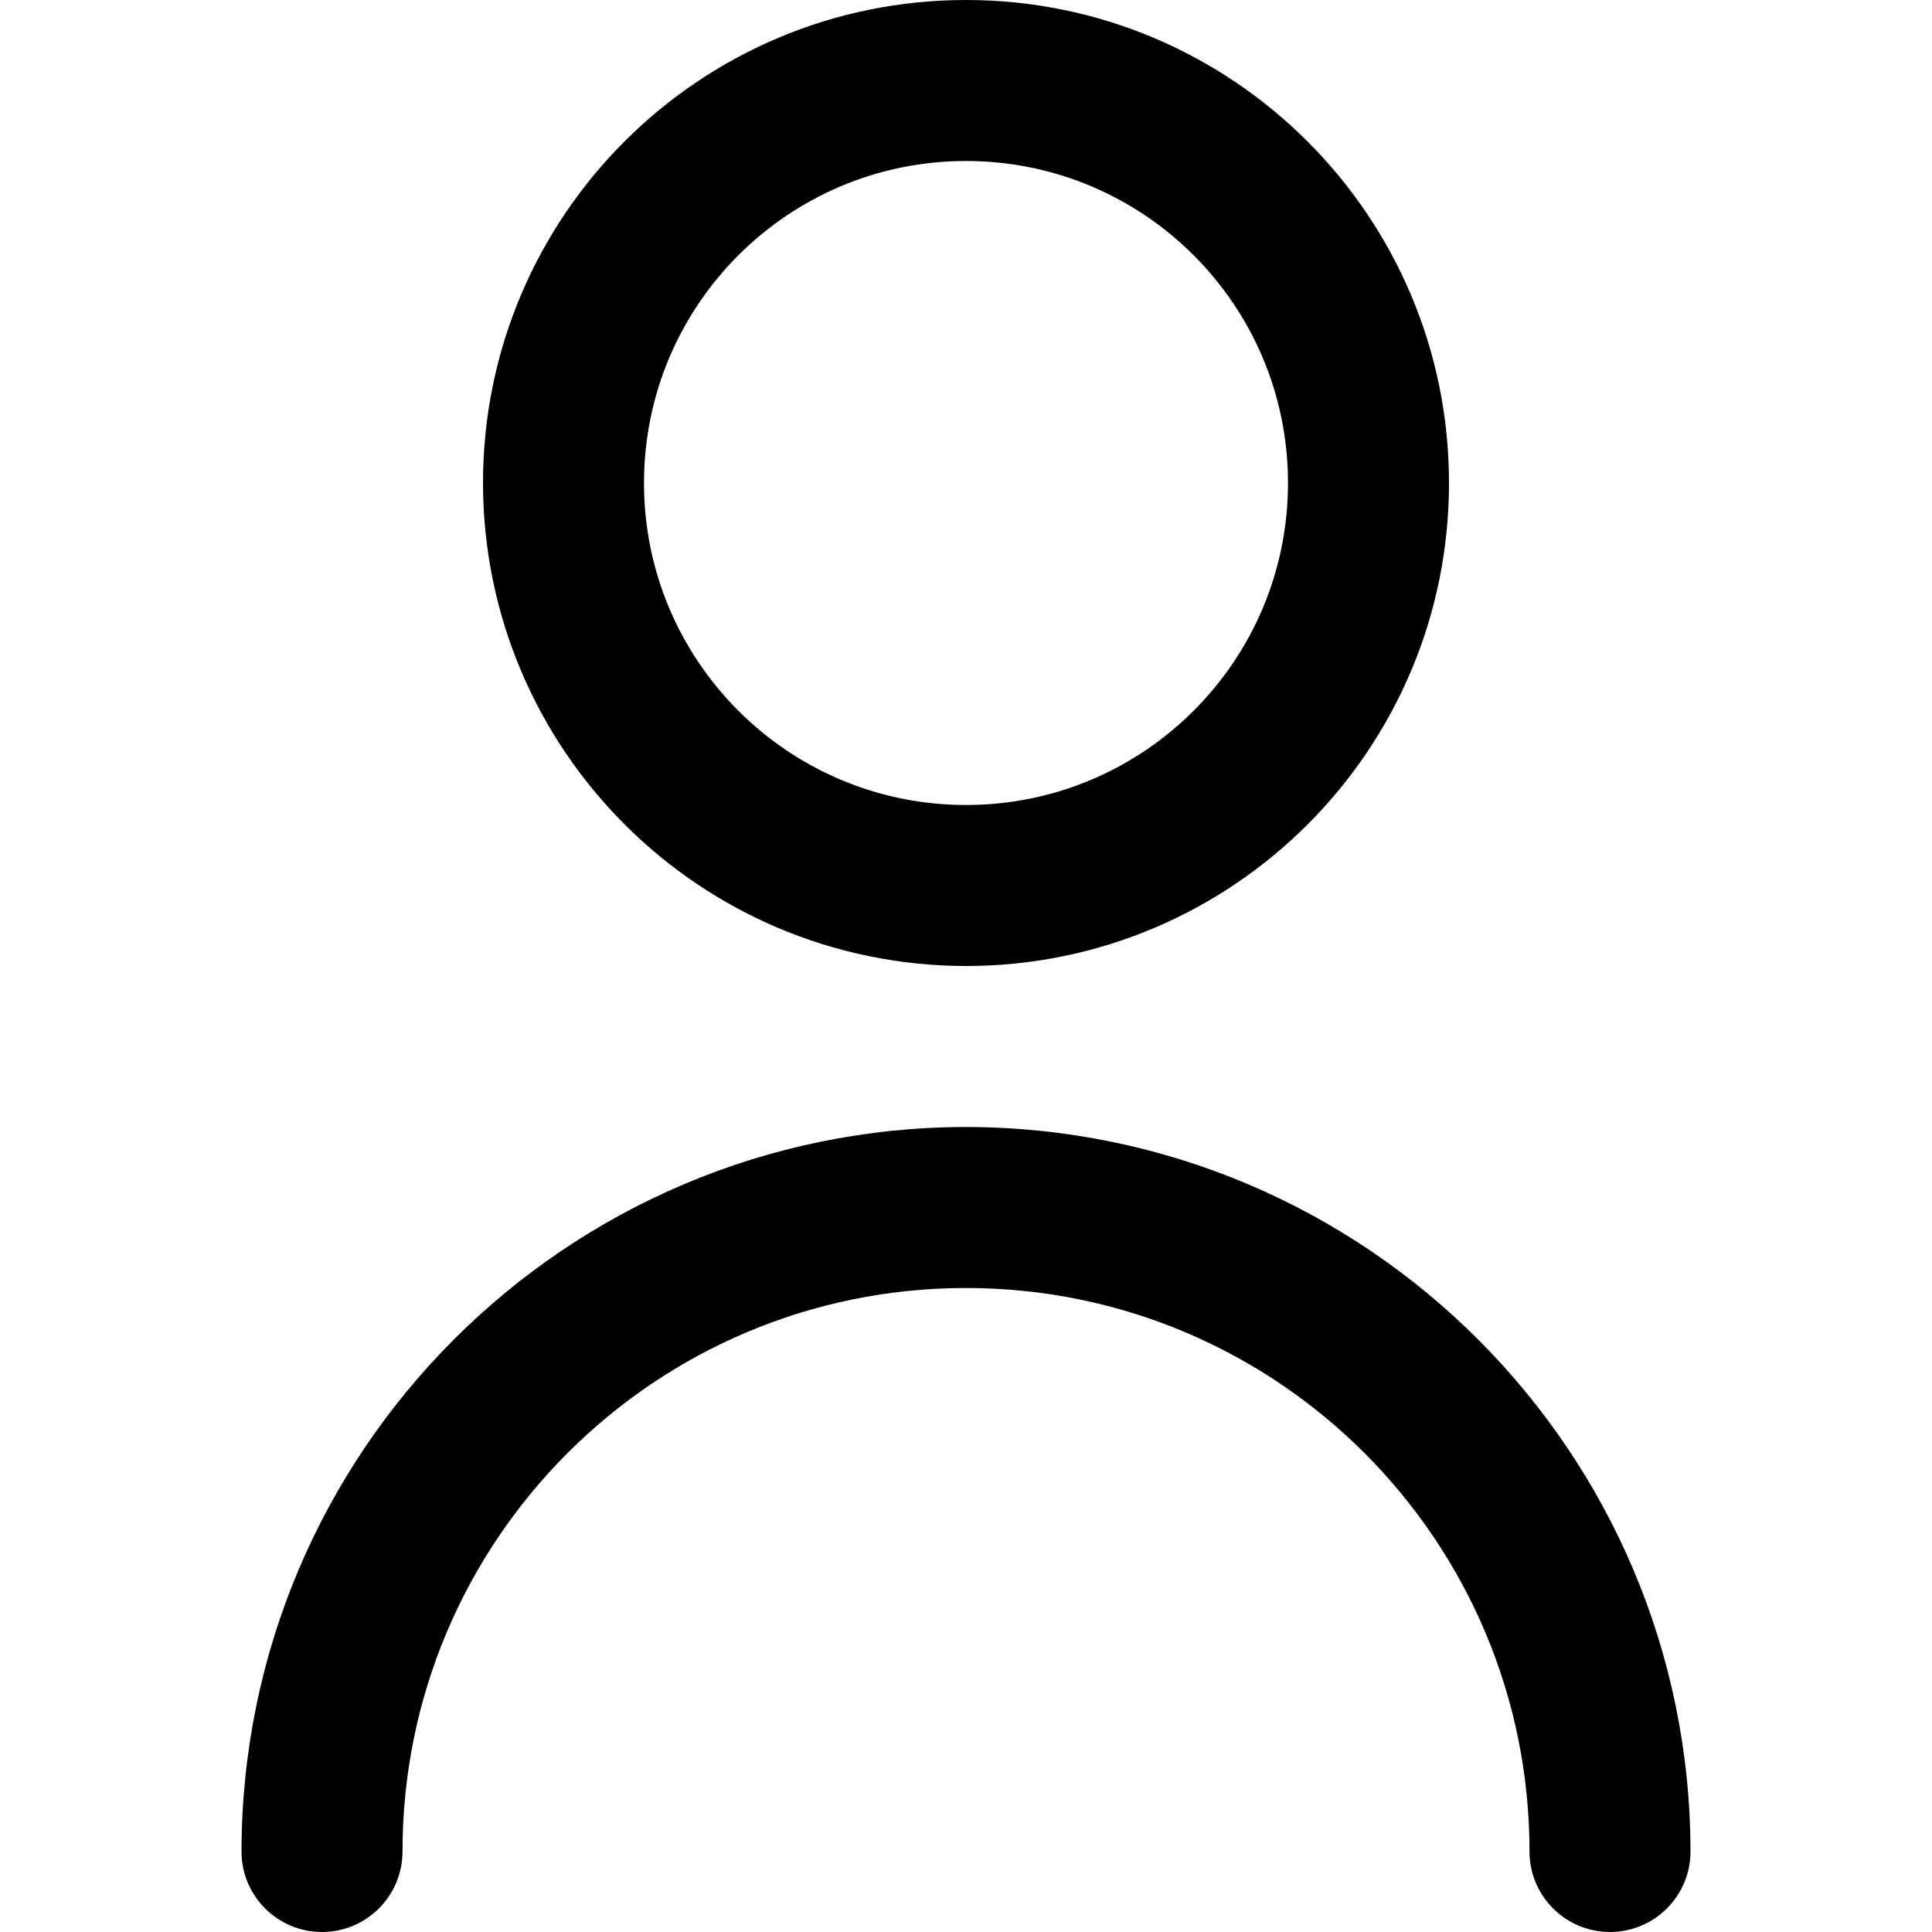
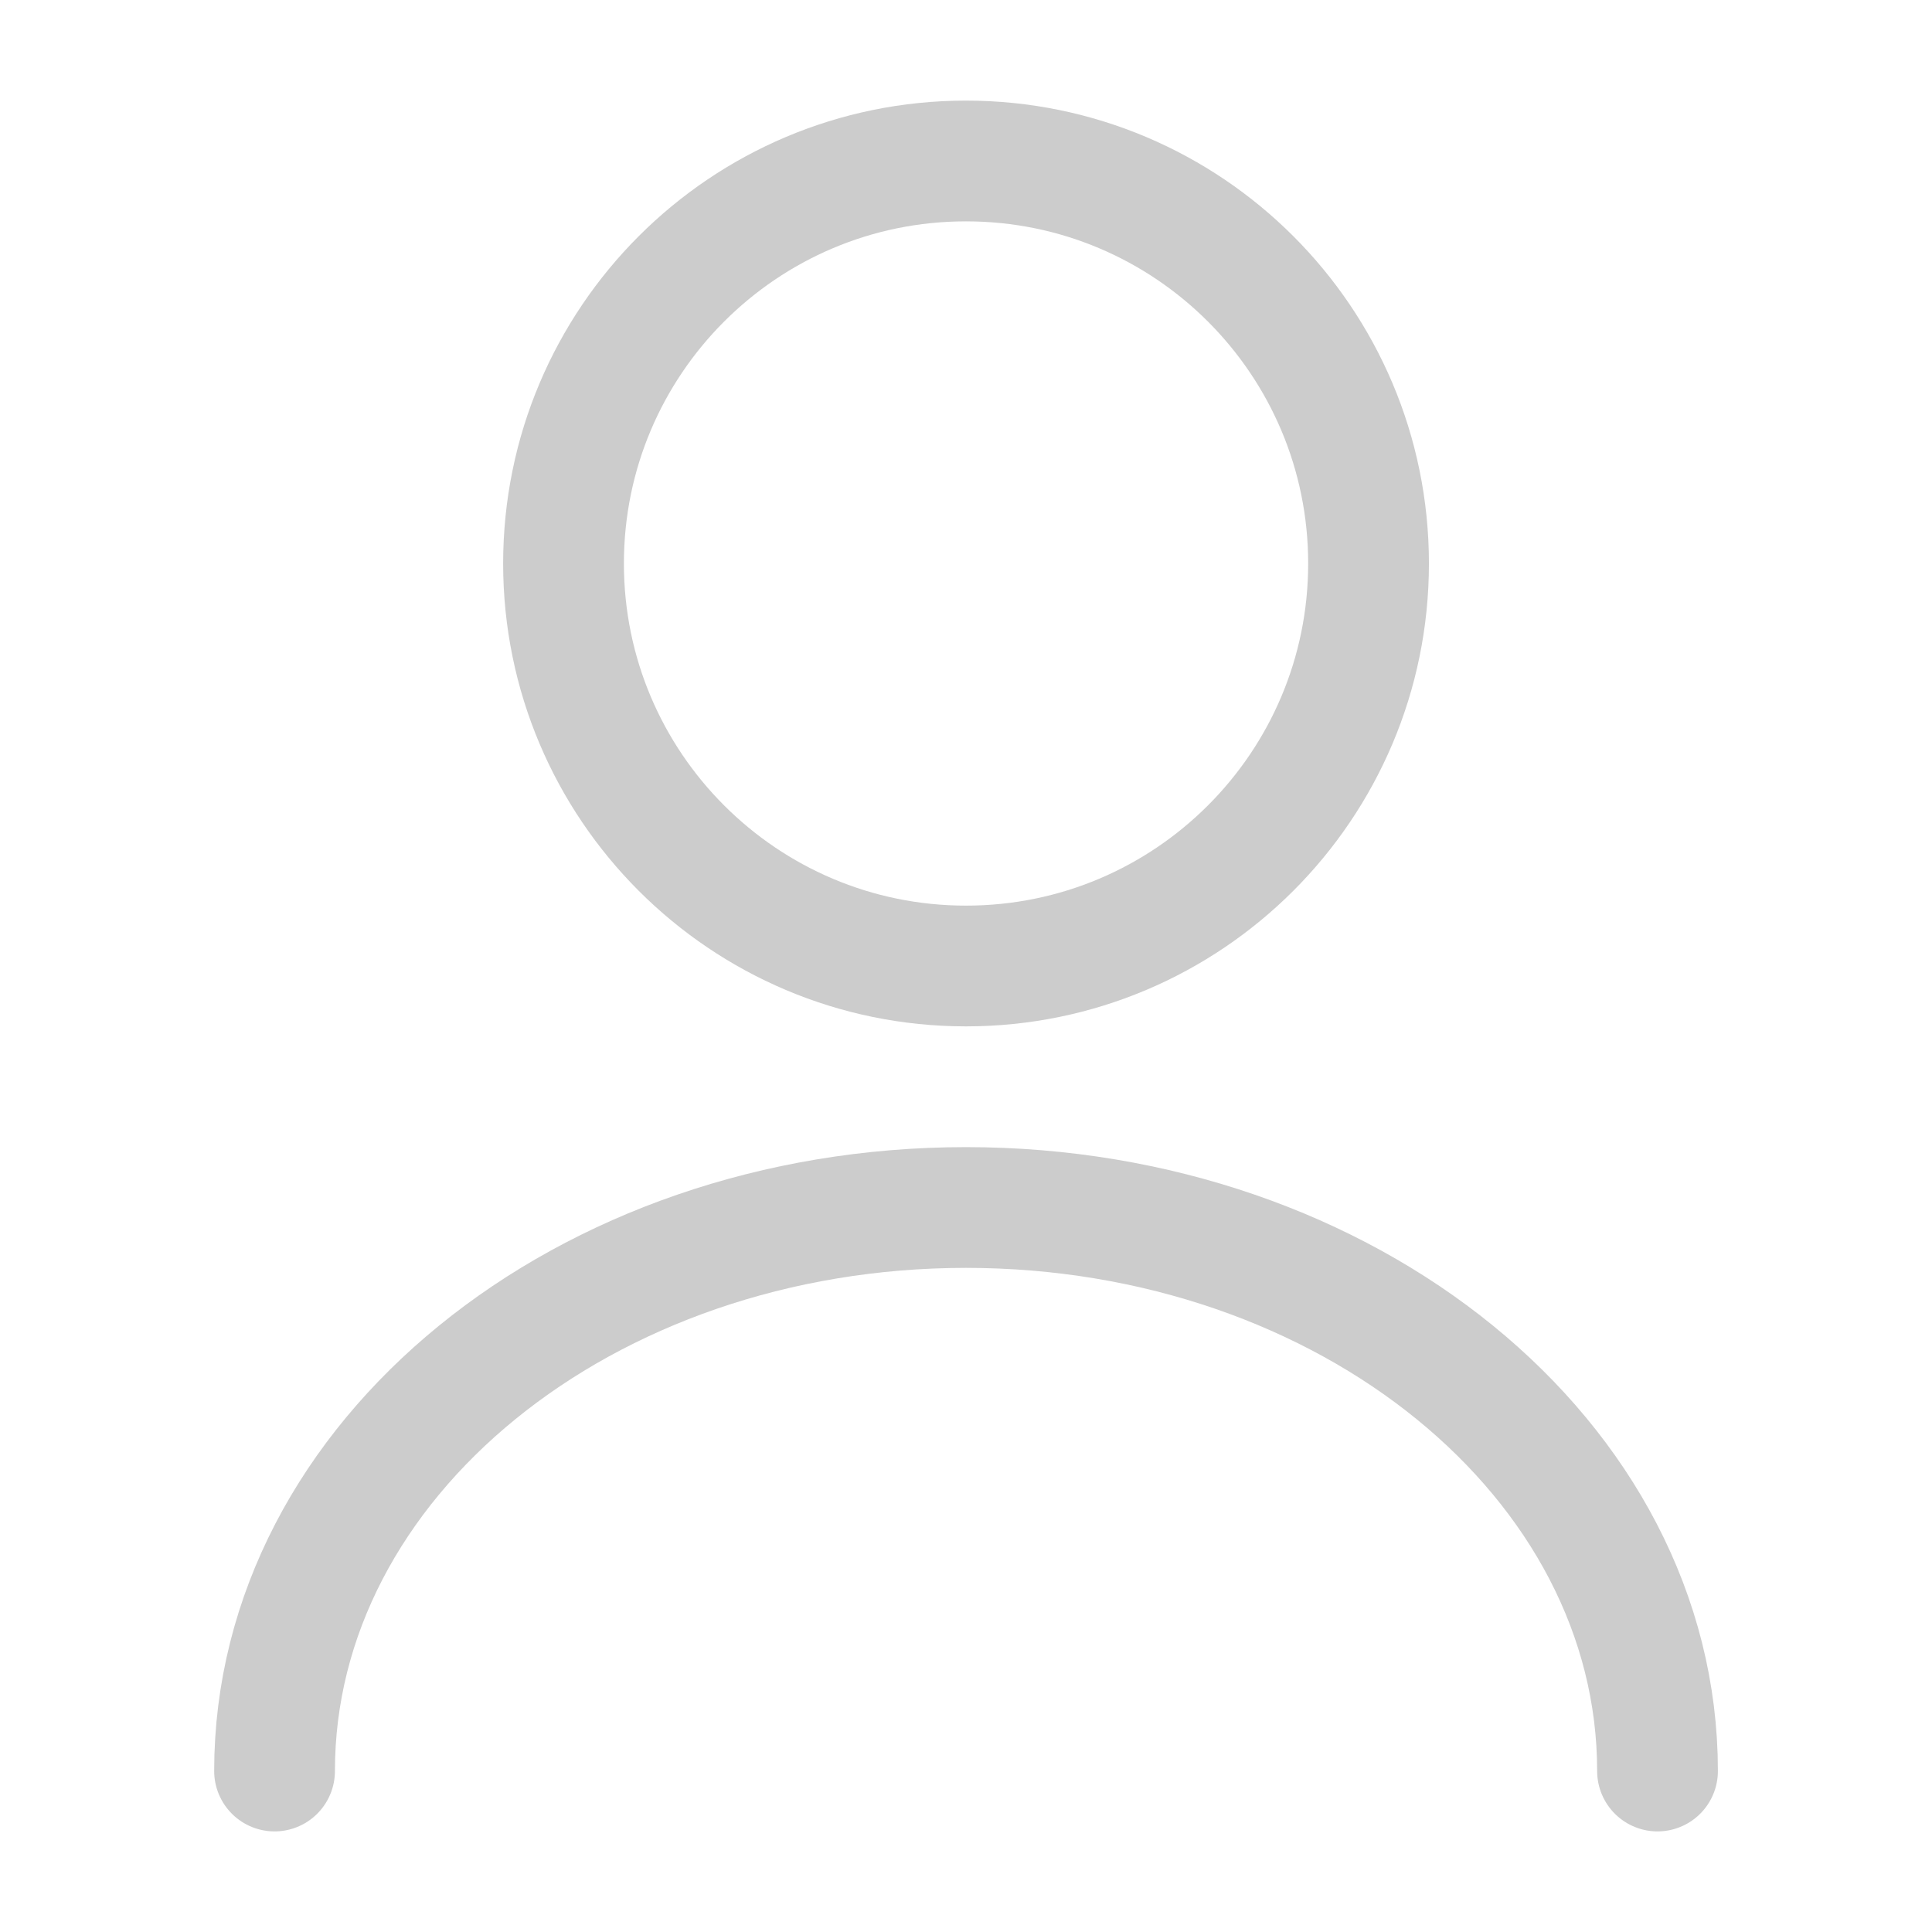
- <svg xmlns="http://www.w3.org/2000/svg" id="Outline" viewBox="0 0 24 24" width="512" height="512">
-   <path d="M12,12A6,6,0,1,0,6,6,6.006,6.006,0,0,0,12,12ZM12,2A4,4,0,1,1,8,6,4,4,0,0,1,12,2Z" />
-   <path d="M12,14a9.01,9.01,0,0,0-9,9,1,1,0,0,0,2,0,7,7,0,0,1,14,0,1,1,0,0,0,2,0A9.01,9.01,0,0,0,12,14Z" />
+ <svg xmlns="http://www.w3.org/2000/svg" width="28" height="28" viewBox="0 0 28 28" fill="none">
+   <path d="M14 14C17.222 14 19.834 11.388 19.834 8.167C19.834 4.945 17.222 2.333 14 2.333C10.779 2.333 8.167 4.945 8.167 8.167C8.167 11.388 10.779 14 14 14Z" stroke="#CCCCCC" stroke-width="1.75" stroke-linecap="round" stroke-linejoin="round" />
+   <path d="M24.022 25.667C24.022 21.152 19.53 17.5 14 17.5C8.47 17.5 3.979 21.152 3.979 25.667" stroke="#CCCCCC" stroke-width="1.75" stroke-linecap="round" stroke-linejoin="round" />
</svg>
